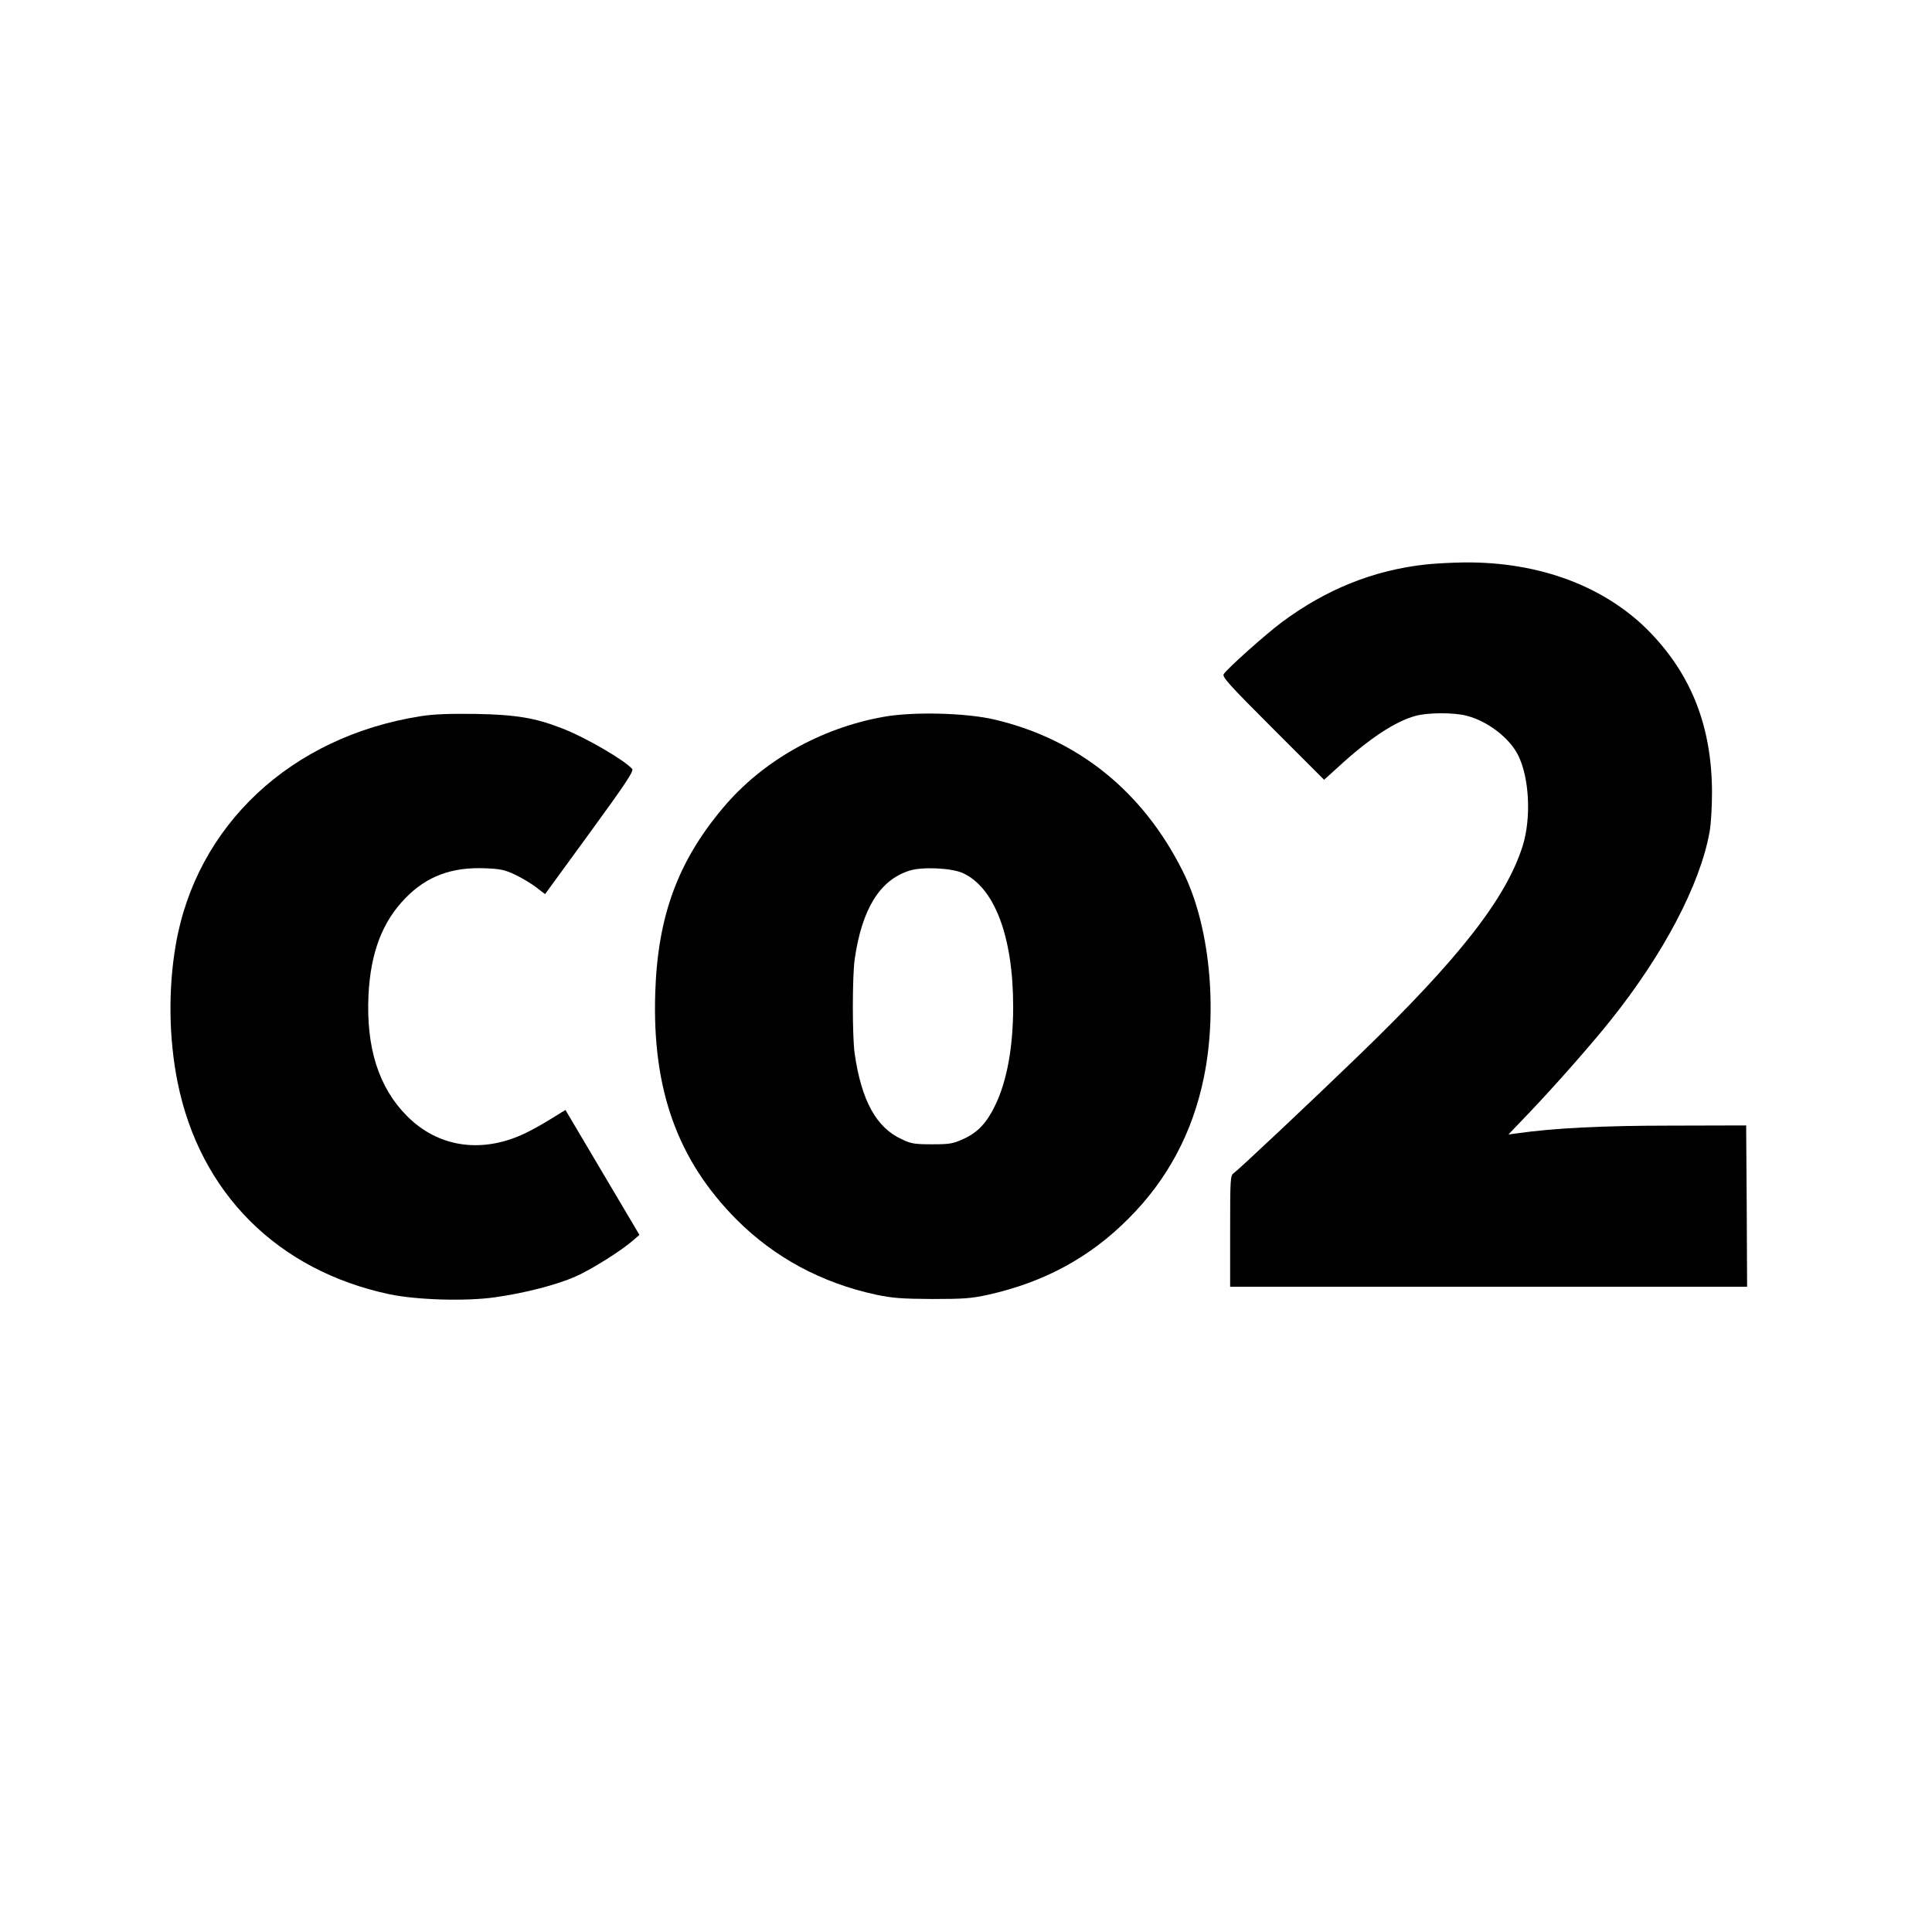
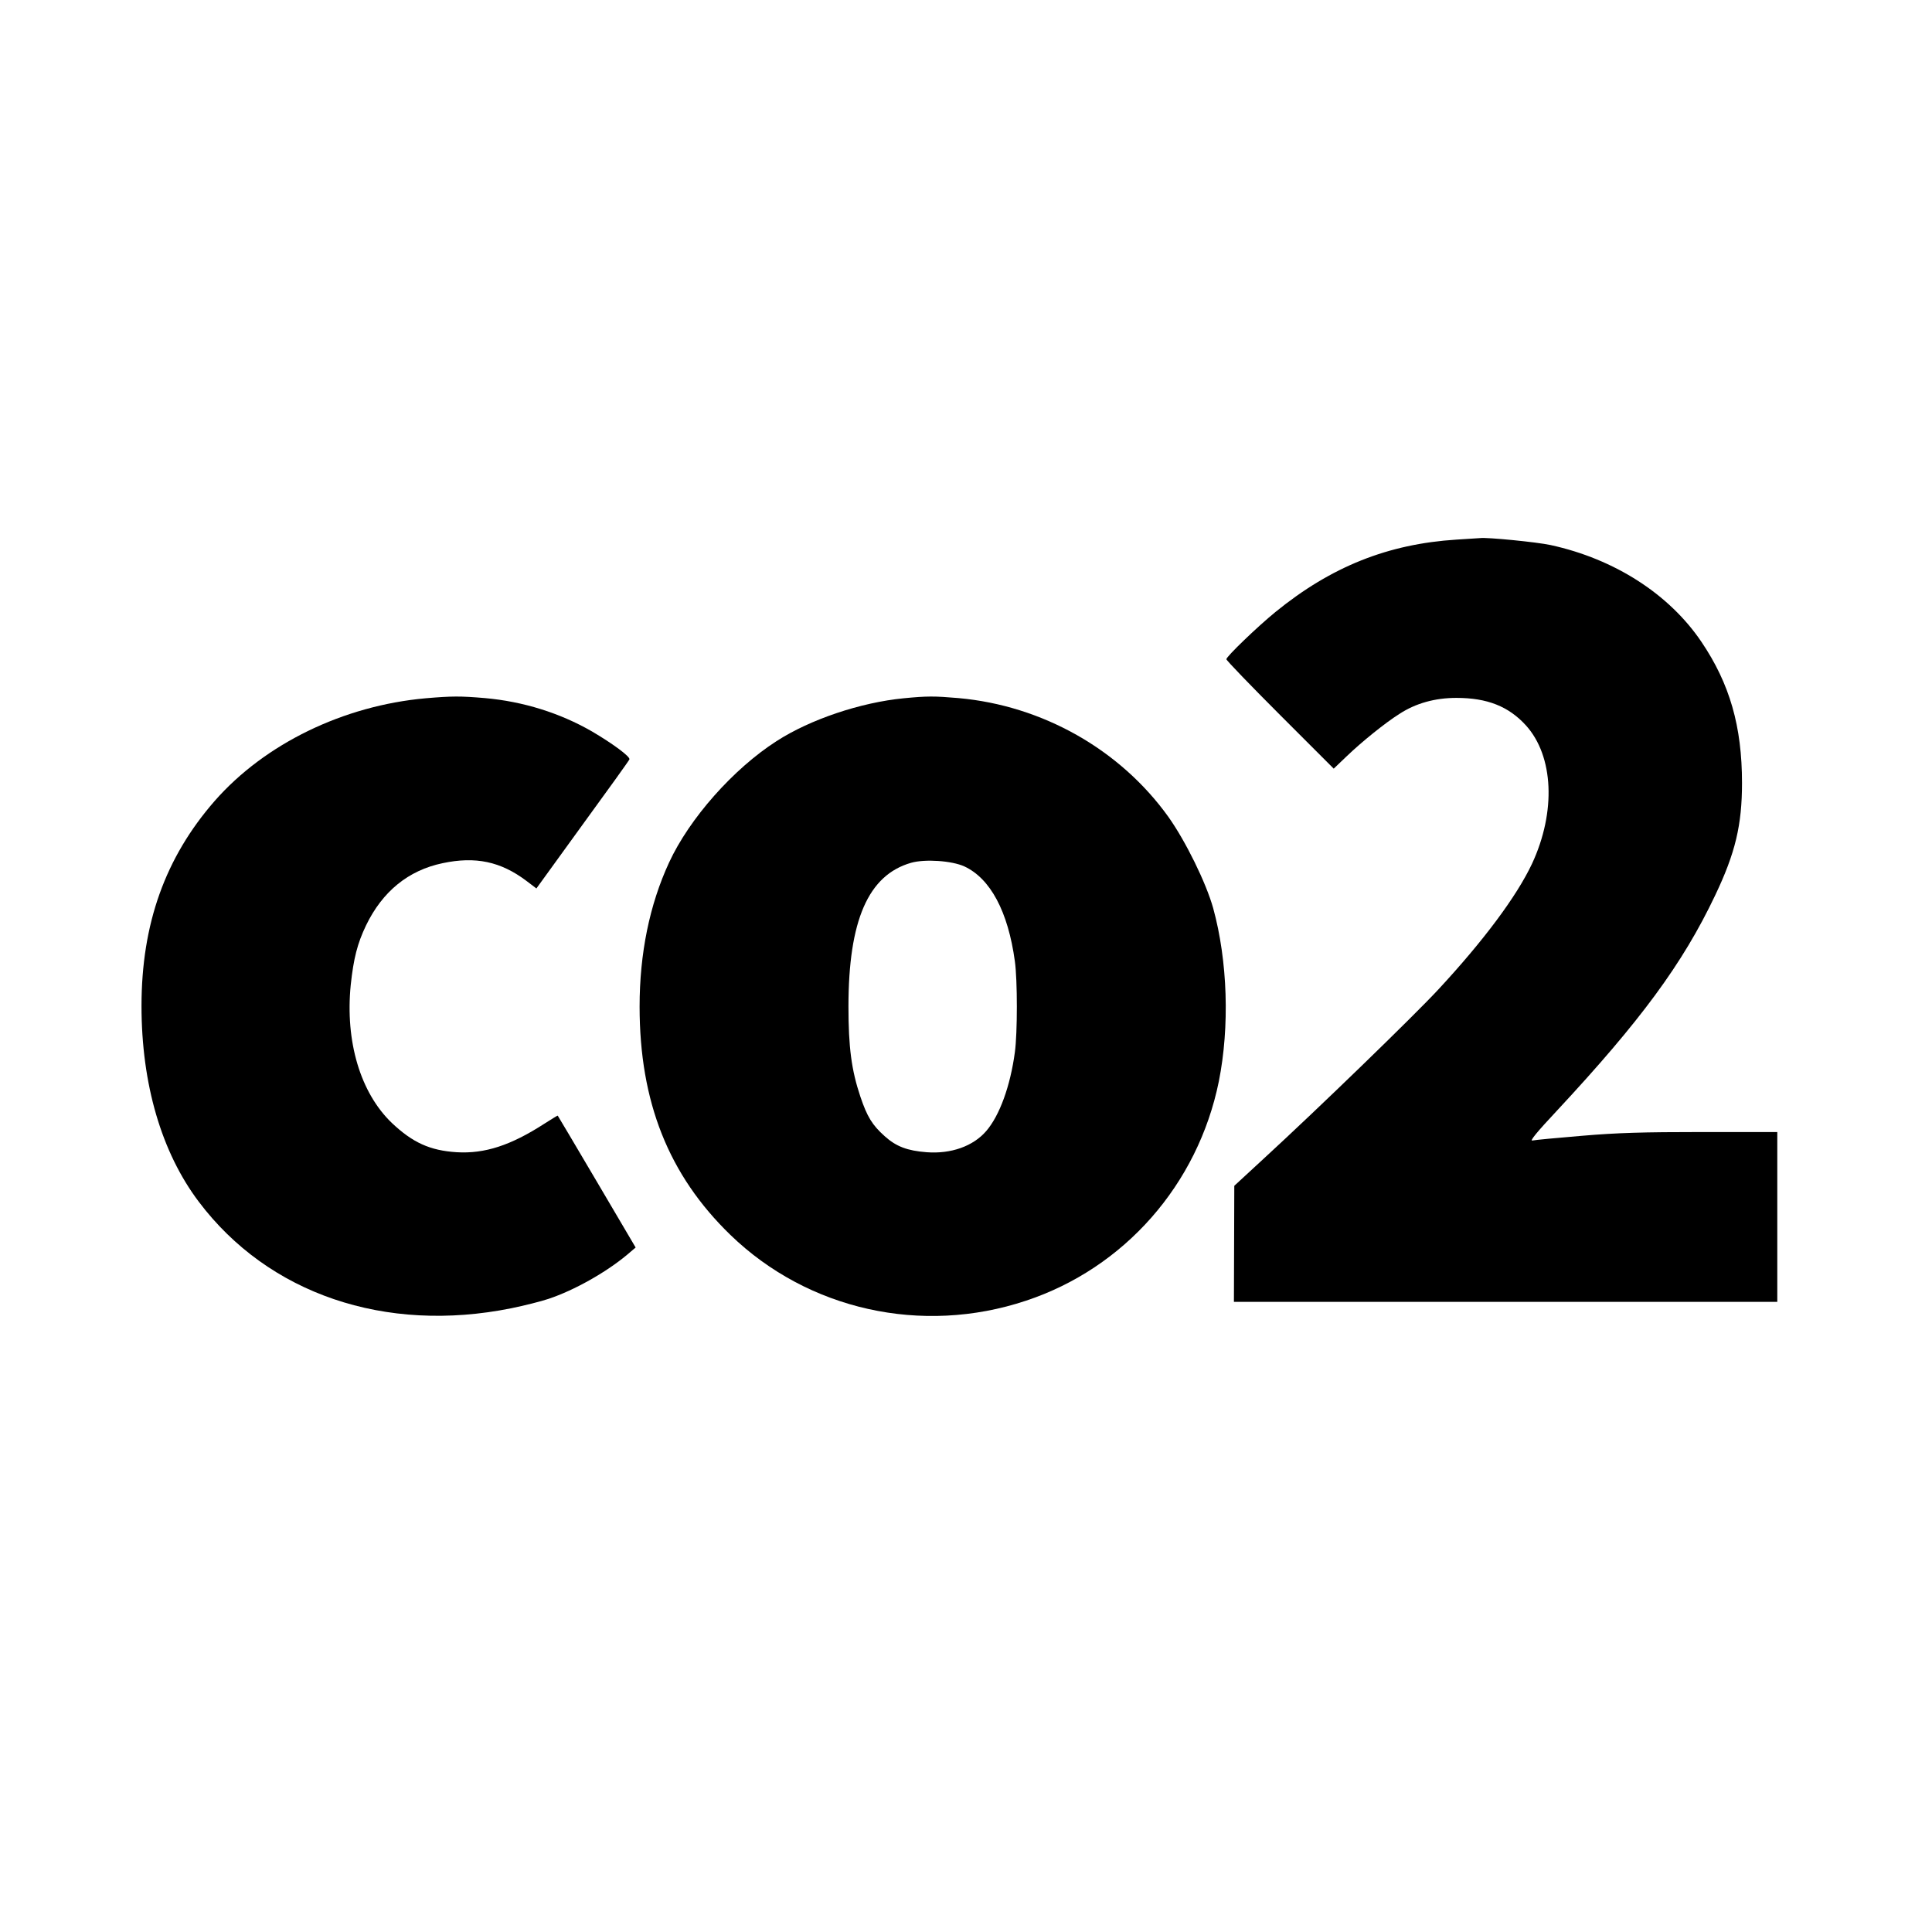
<svg xmlns="http://www.w3.org/2000/svg" version="1.0" width="1024pt" height="1024pt" viewBox="0 0 1024 1024" preserveAspectRatio="xMidYMid meet">
  <g transform="translate(0,1024) scale(0.1,-0.1)" fill="#000000" stroke="none">
-     <path d="M7555 7248 c-277 -31 -525 -131 -760 -305 -86 -64 -291 -247 -309 -276 -9 -15 27 -55 261 -289 l271 -271 74 67 c164 151 305 244 412 272 65 18 206 18 271 0 111 -29 225 -117 271 -208 60 -119 71 -334 24 -483 -88 -277 -336 -595 -865 -1106 -250 -242 -639 -608 -666 -627 -18 -12 -19 -29 -19 -308 l0 -294 1370 0 1370 0 -2 428 -3 427 -395 -1 c-367 0 -623 -13 -820 -41 l-45 -6 109 114 c132 138 335 368 434 493 279 349 473 718 523 996 8 42 13 137 13 215 -2 342 -107 612 -324 839 -236 246 -588 379 -990 375 -69 -1 -161 -6 -205 -11z" />
-     <path d="M2230 6444 c-688 -108 -1191 -579 -1299 -1215 -40 -234 -36 -494 10 -724 118 -588 530 -999 1124 -1125 144 -30 402 -38 558 -16 156 22 325 65 427 110 81 35 245 138 307 193 l32 28 -196 331 -196 331 -81 -50 c-45 -28 -109 -63 -144 -79 -226 -103 -453 -67 -616 98 -149 150 -216 362 -203 639 11 226 74 391 197 516 112 115 245 164 420 157 81 -3 105 -8 160 -34 36 -17 86 -47 112 -67 l47 -36 237 325 c188 258 234 327 225 338 -39 46 -248 168 -373 216 -141 55 -243 72 -453 76 -145 2 -226 -1 -295 -12z" />
-     <path d="M4680 6440 c-333 -60 -641 -235 -848 -482 -240 -285 -346 -575 -359 -979 -17 -513 118 -889 432 -1204 200 -200 450 -335 738 -397 85 -18 135 -22 297 -23 169 0 209 3 299 23 295 66 537 197 741 402 207 206 340 455 400 746 76 367 31 814 -111 1096 -211 423 -555 700 -997 804 -151 36 -437 43 -592 14z m422 -827 c169 -76 268 -337 268 -708 0 -212 -32 -391 -94 -521 -45 -94 -92 -145 -168 -180 -57 -26 -73 -29 -168 -29 -92 0 -112 3 -161 27 -135 62 -213 205 -249 453 -13 90 -13 409 0 500 38 267 133 420 289 470 68 22 222 15 283 -12z" />
+     <path d="M7720 7380 c-363 -23 -664 -143 -959 -383 -97 -79 -261 -237 -261 -251 0 -6 128 -139 285 -296 l284 -284 68 65 c79 76 205 178 280 225 87 57 190 85 302 85 164 0 277 -45 369 -146 147 -163 160 -458 32 -733 -81 -172 -255 -406 -497 -667 -130 -140 -631 -626 -925 -896 l-156 -144 -1 -307 -1 -308 1440 0 1440 0 0 450 0 450 -399 0 c-312 0 -450 -4 -637 -20 -132 -11 -249 -22 -262 -25 -16 -4 24 45 129 157 444 477 667 779 839 1141 108 226 143 375 143 597 0 300 -65 526 -215 748 -171 253 -460 439 -799 513 -73 16 -339 42 -374 37 -5 0 -62 -4 -125 -8z" />
+     <path d="M2256 6539 c-436 -39 -852 -241 -1118 -544 -262 -300 -388 -651 -388 -1087 0 -414 106 -776 304 -1038 368 -488 987 -699 1656 -564 68 14 157 36 198 50 135 45 302 139 414 232 l47 40 -205 348 c-113 192 -207 350 -208 351 -1 1 -33 -19 -71 -43 -178 -115 -316 -160 -465 -151 -141 9 -233 51 -343 155 -167 160 -248 432 -218 732 15 140 35 219 81 315 87 180 224 292 406 330 174 37 307 9 443 -93 l54 -41 244 337 c135 185 247 341 249 347 6 14 -89 84 -198 148 -170 98 -365 159 -568 177 -130 11 -173 11 -314 -1z" />
+     <path d="M4790 6539 c-227 -22 -494 -111 -674 -227 -229 -147 -462 -410 -570 -644 -103 -223 -156 -481 -156 -763 0 -506 154 -893 481 -1210 411 -398 1015 -533 1567 -349 522 173 911 616 1022 1162 58 290 47 639 -30 919 -38 135 -145 353 -237 483 -256 357 -667 590 -1113 630 -128 11 -167 11 -290 -1z m321 -891 c138 -64 232 -239 268 -503 14 -99 14 -381 0 -482 -24 -179 -81 -336 -152 -418 -69 -80 -186 -122 -316 -112 -102 8 -161 30 -222 85 -66 59 -93 103 -129 210 -47 140 -63 261 -63 477 0 457 105 697 332 762 74 21 216 11 282 -19z" />
  </g>
</svg>
